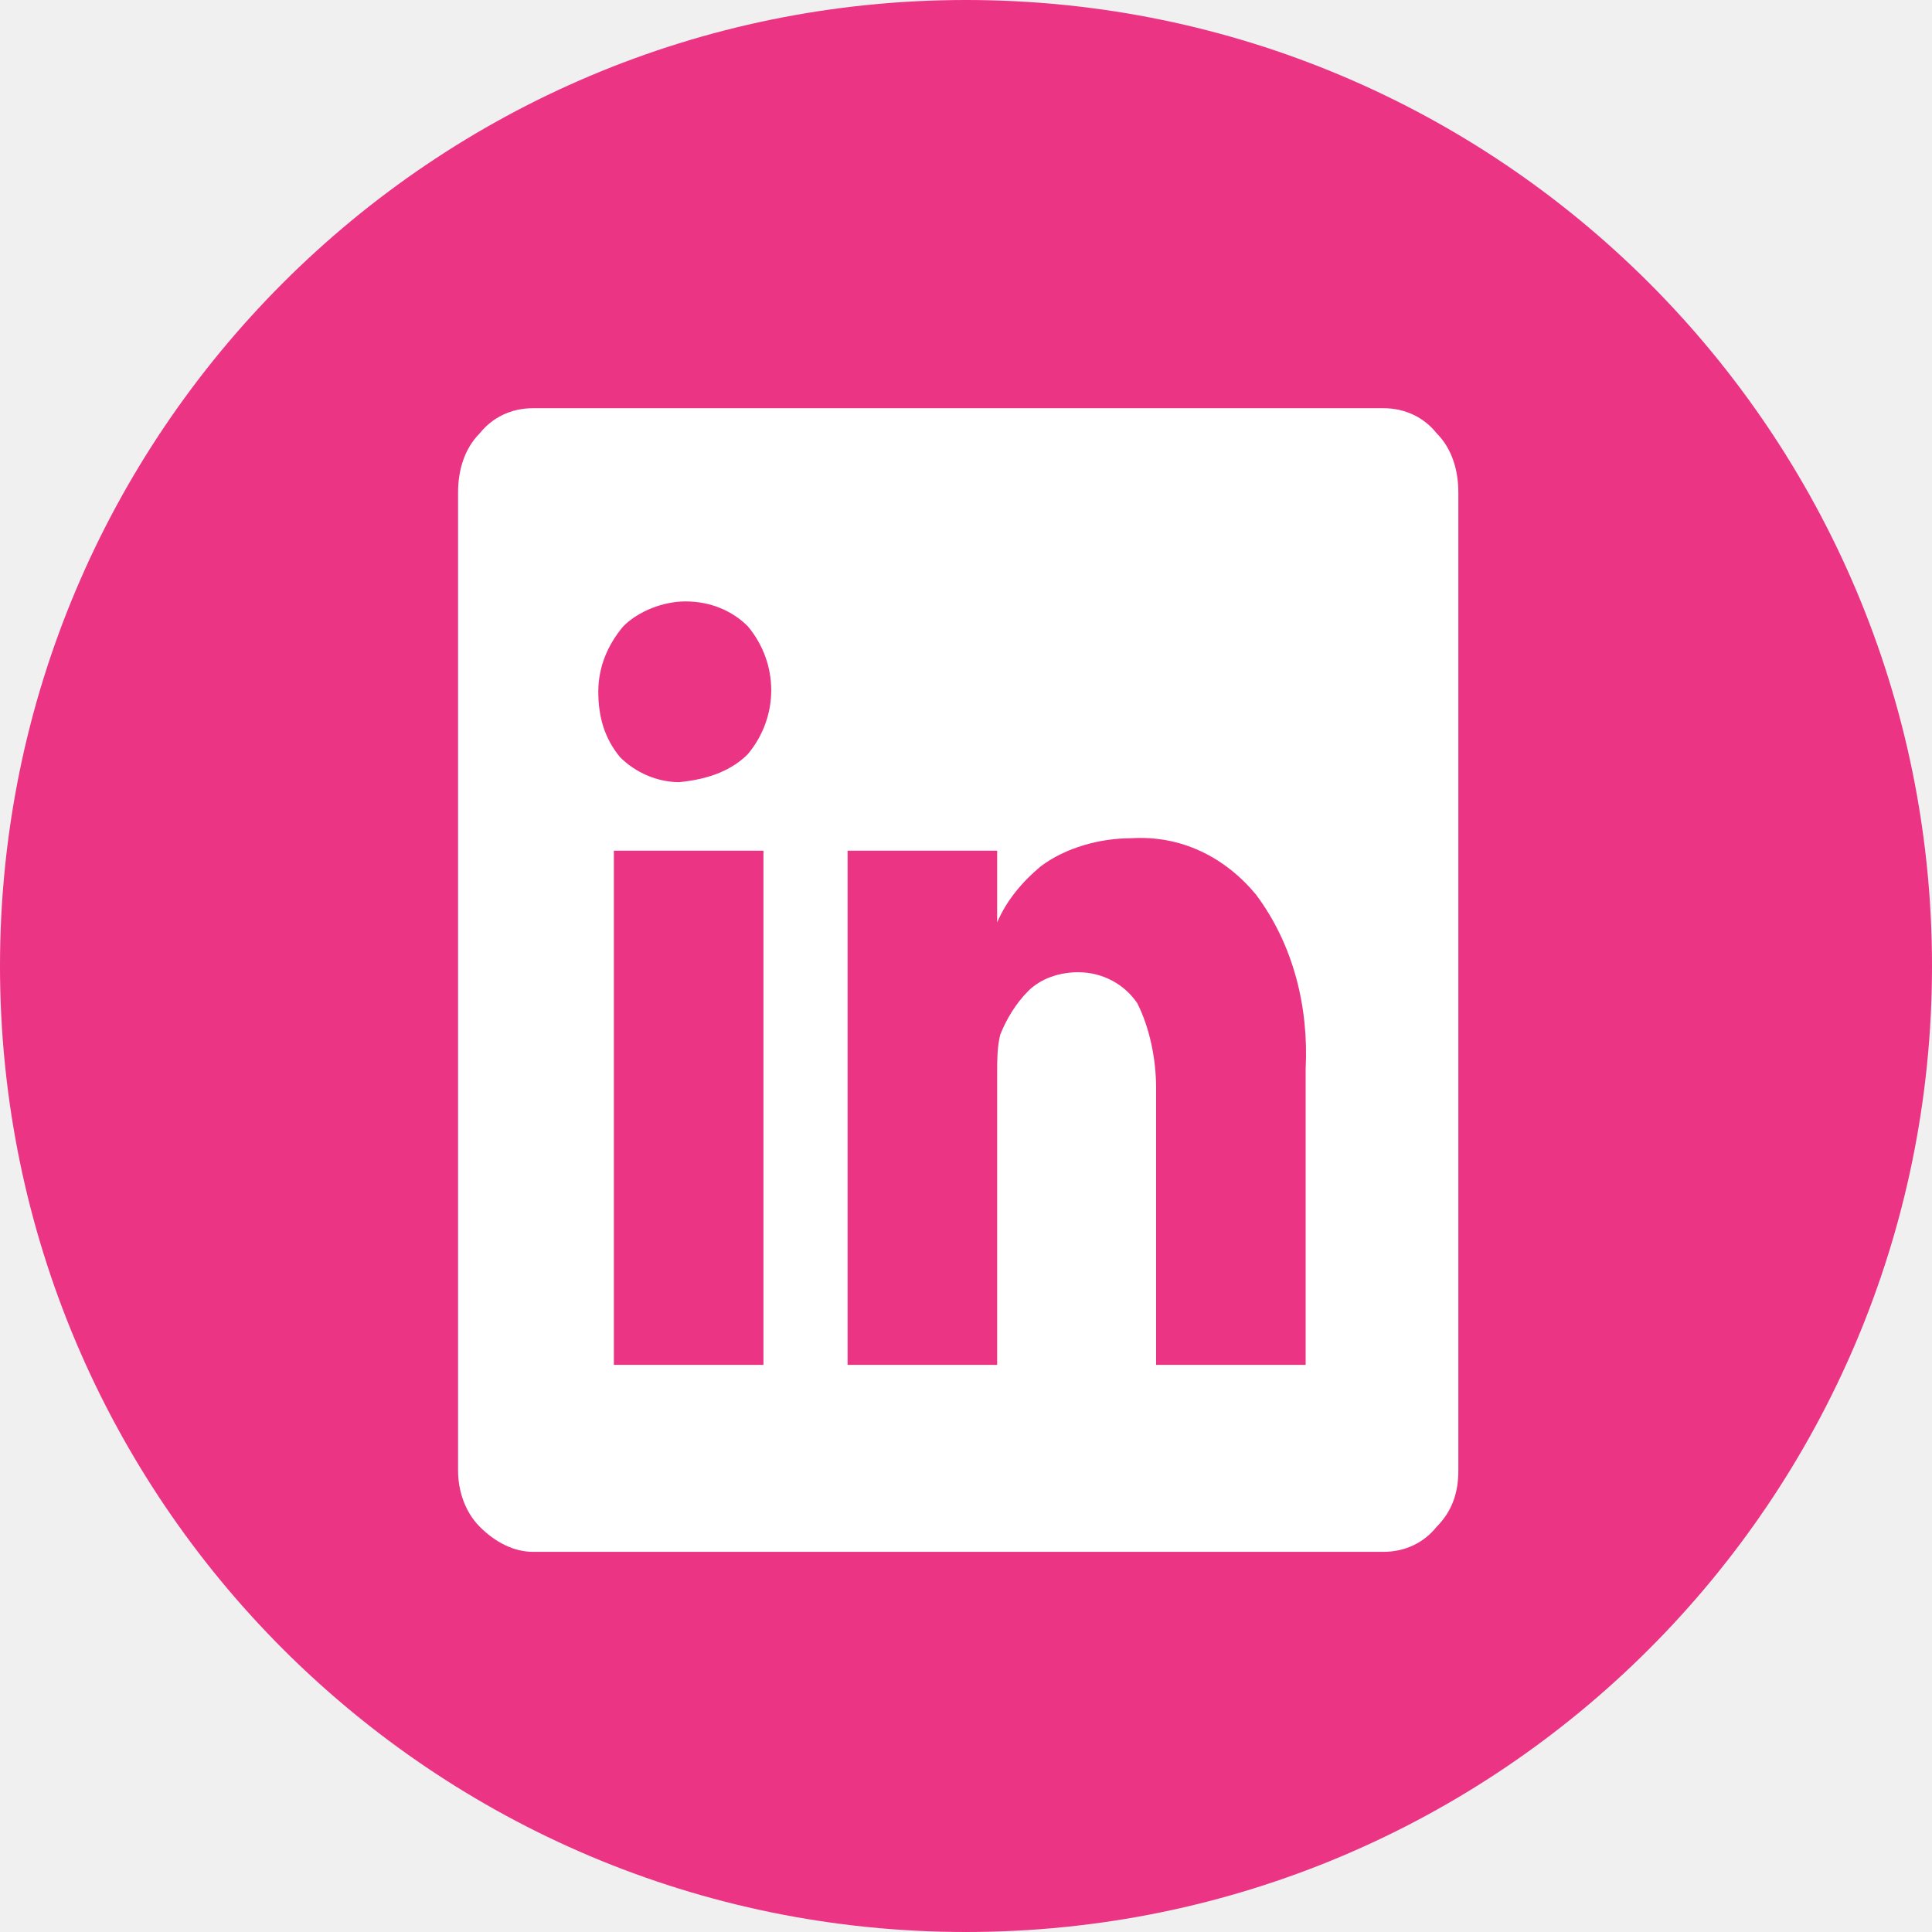
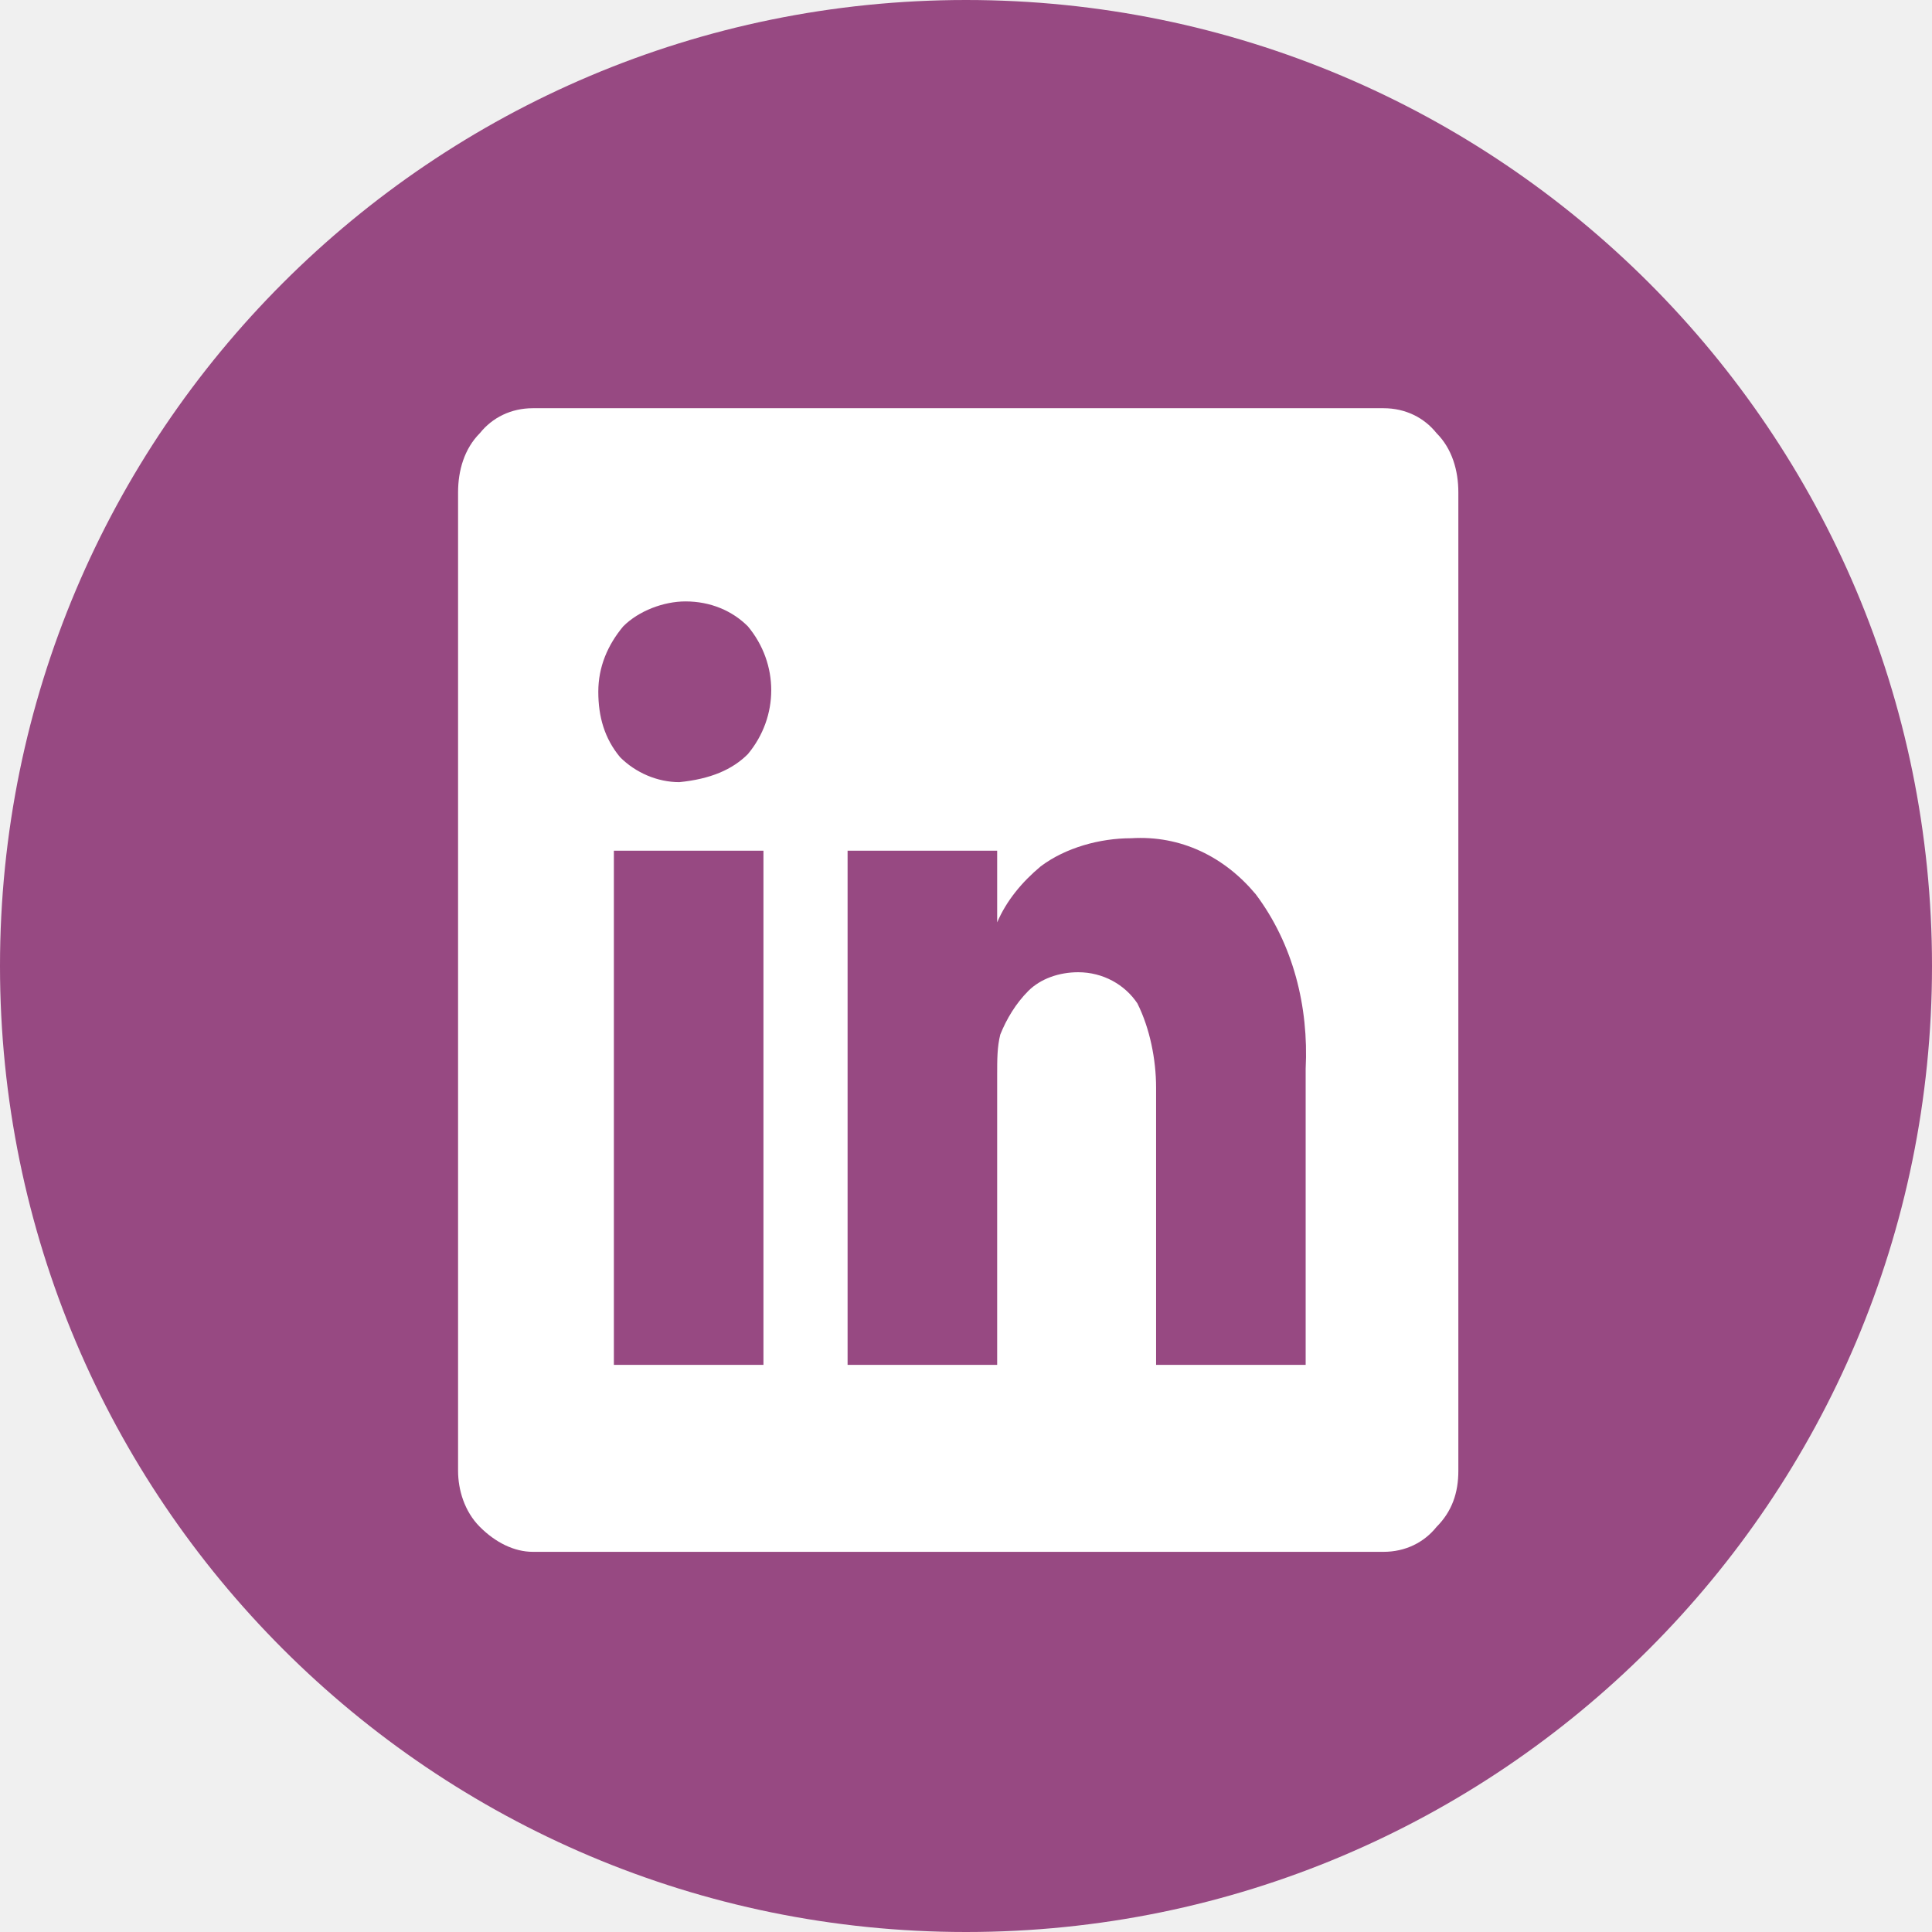
<svg xmlns="http://www.w3.org/2000/svg" version="1.1" id="Layer_1" x="0px" y="0px" viewBox="0 0 62 62" style="enable-background:new 0 0 62 62;" xml:space="preserve">
  <style type="text/css">
- 	.st0{fill:#EB3484;}
+ 	.st0{fill:#974982;}
	.st1{fill:#FFFFFF;}
</style>
  <ellipse class="st0" cx="31" cy="31" rx="31" ry="31" />
  <path class="st1" d="M44.4,13.1c0.7,0,1.3,0.3,1.7,0.8c0.5,0.5,0.7,1.2,0.7,1.9v31.4c0,0.7-0.2,1.3-0.7,1.8c-0.4,0.5-1,0.8-1.7,0.8  H17.1c-0.6,0-1.2-0.3-1.7-0.8c-0.5-0.5-0.7-1.2-0.7-1.8V15.8c0-0.7,0.2-1.4,0.7-1.9c0.4-0.5,1-0.8,1.7-0.8H44.4z M24,24.2  c1-1.2,1-2.9,0-4.1c-0.5-0.5-1.2-0.8-2-0.8c-0.7,0-1.5,0.3-2,0.8c-0.5,0.6-0.8,1.3-0.8,2.1c0,0.8,0.2,1.5,0.7,2.1  c0.5,0.5,1.2,0.8,1.9,0.8h0C22.8,25,23.5,24.7,24,24.2L24,24.2z M24.5,27.3h-4.8v16.5h4.8V27.3z M41.9,34.3c0.1-2-0.4-4-1.6-5.6  c-1-1.2-2.4-1.9-4-1.8c-1,0-2.1,0.3-2.9,0.9c-0.6,0.5-1.1,1.1-1.4,1.8v-2.3h-4.8c0,0.6,0,3.6,0,8.8v7.7H32v-9.3c0-0.5,0-0.9,0.1-1.3  c0.2-0.5,0.5-1,0.9-1.4c0.4-0.4,1-0.6,1.6-0.6c0.8,0,1.5,0.4,1.9,1c0.4,0.8,0.6,1.8,0.6,2.7v8.9h4.8L41.9,34.3z" />
</svg>
